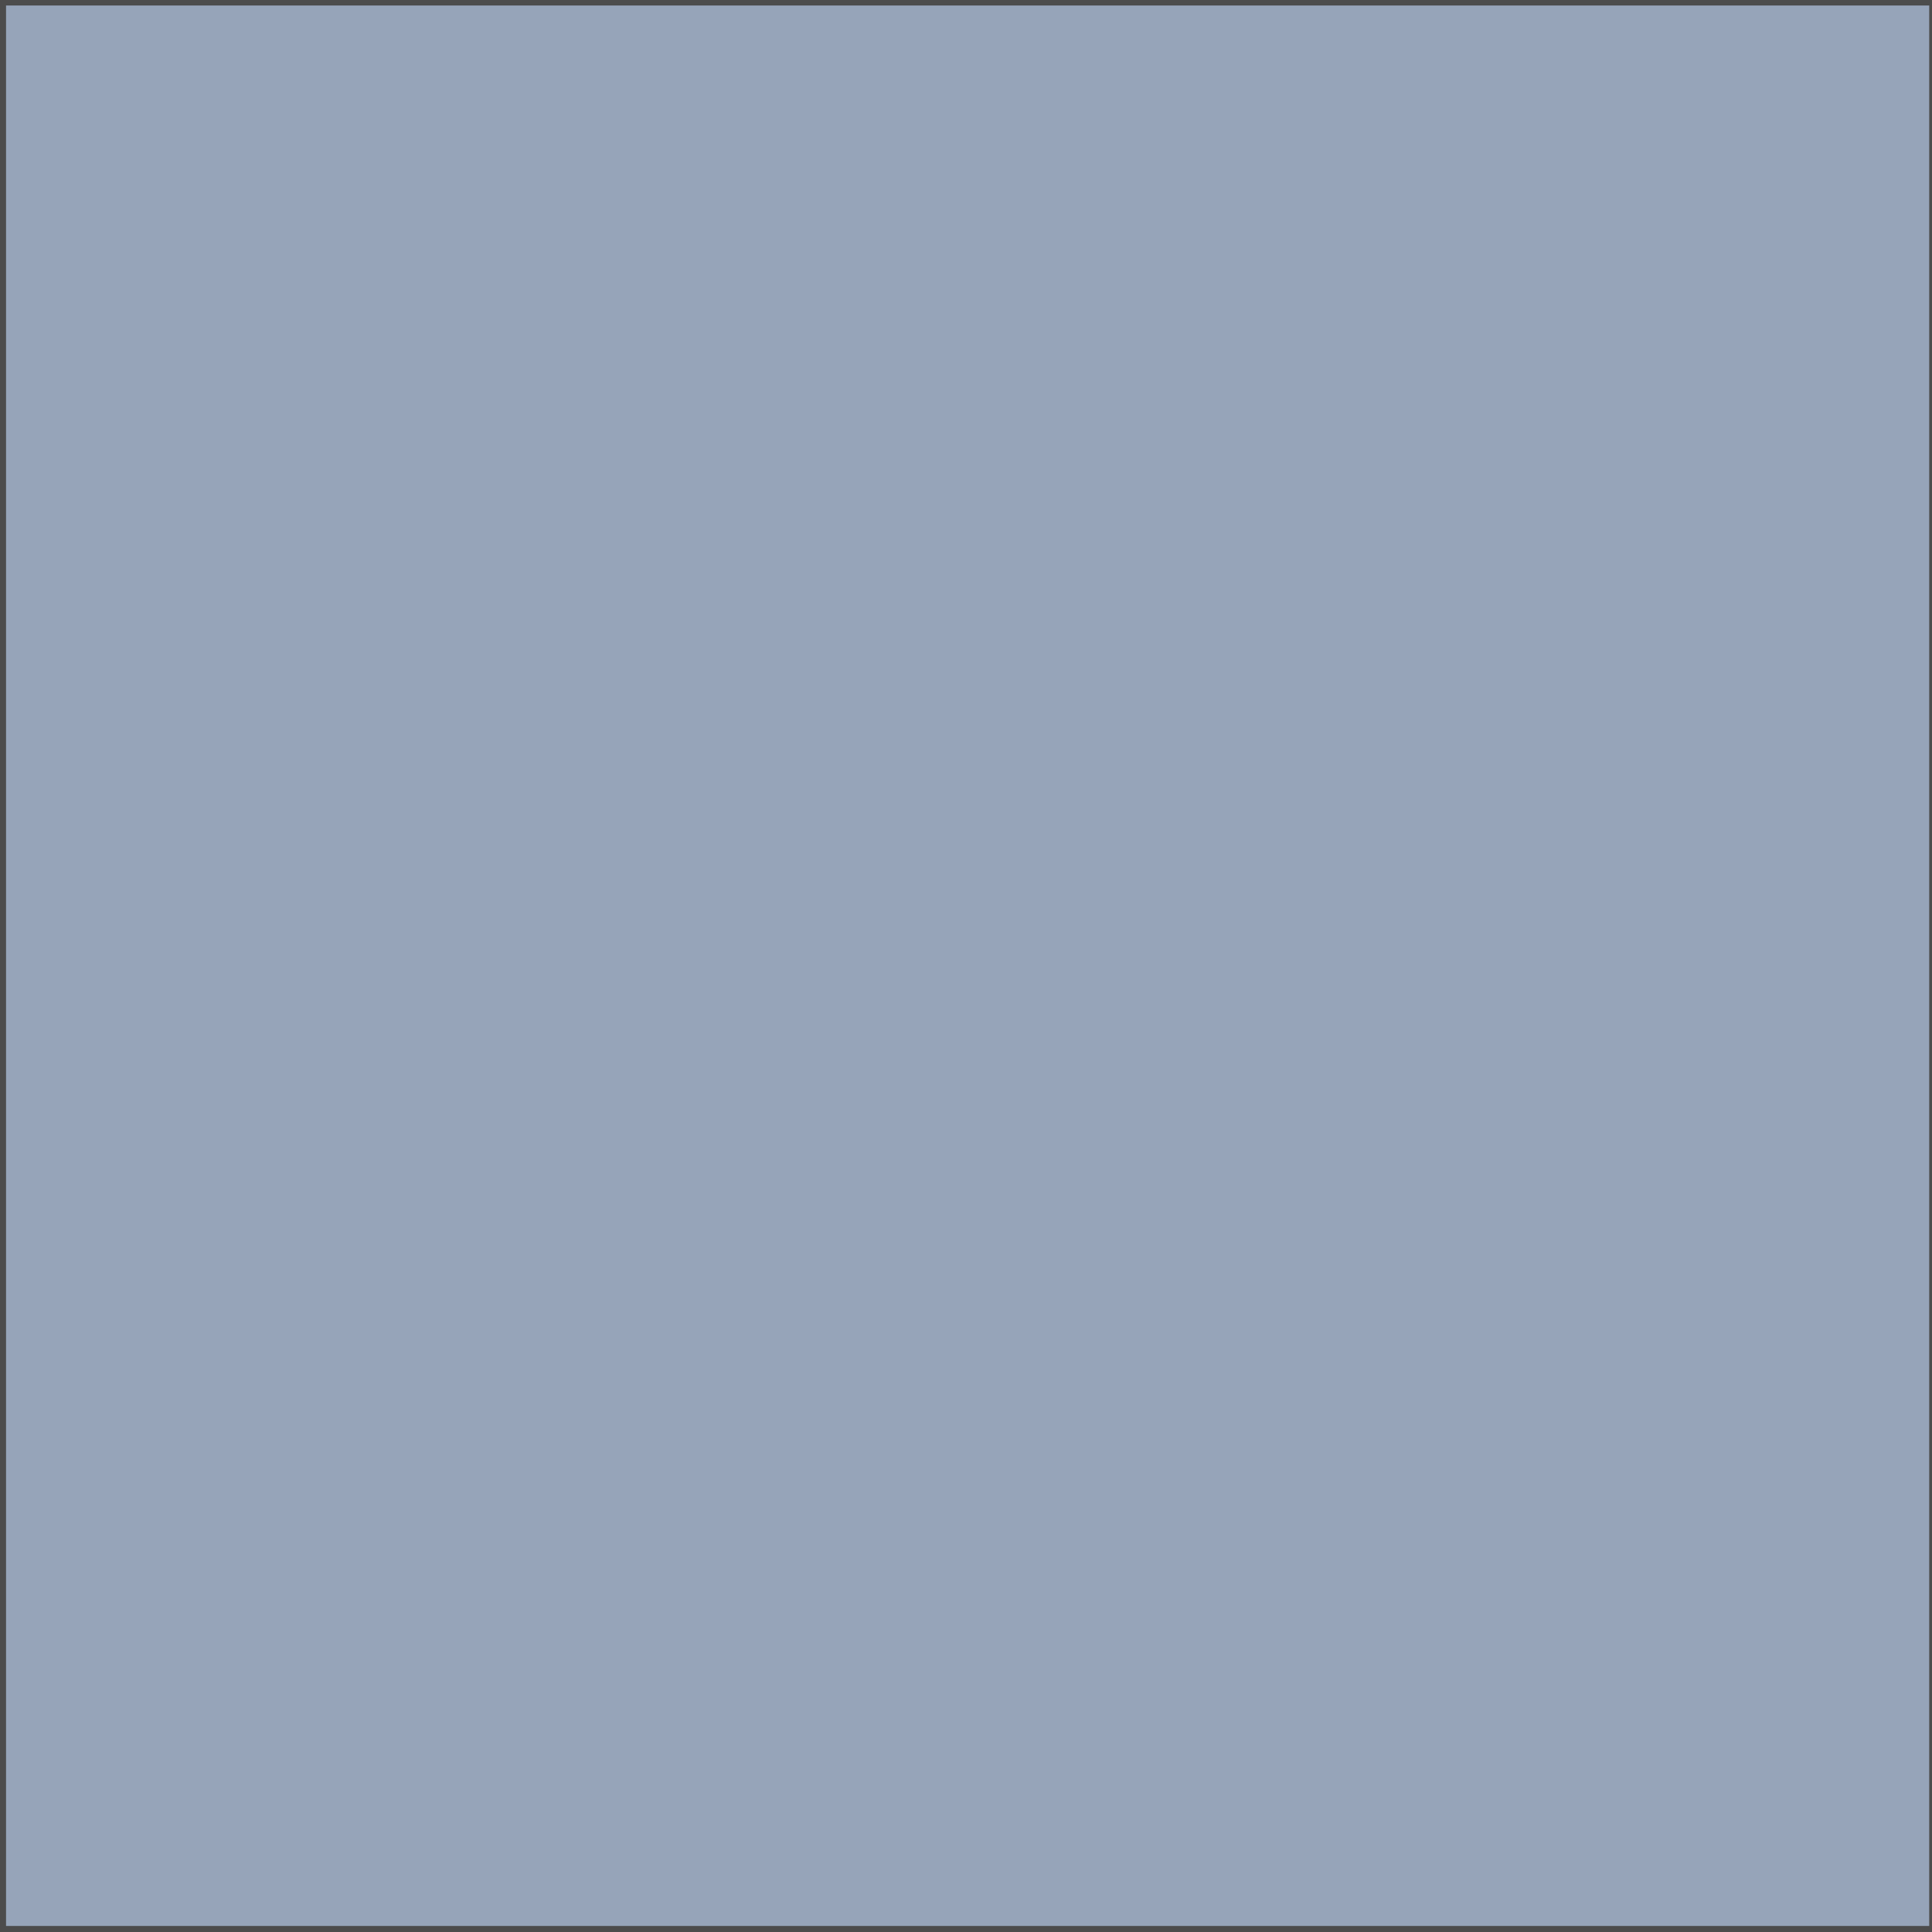
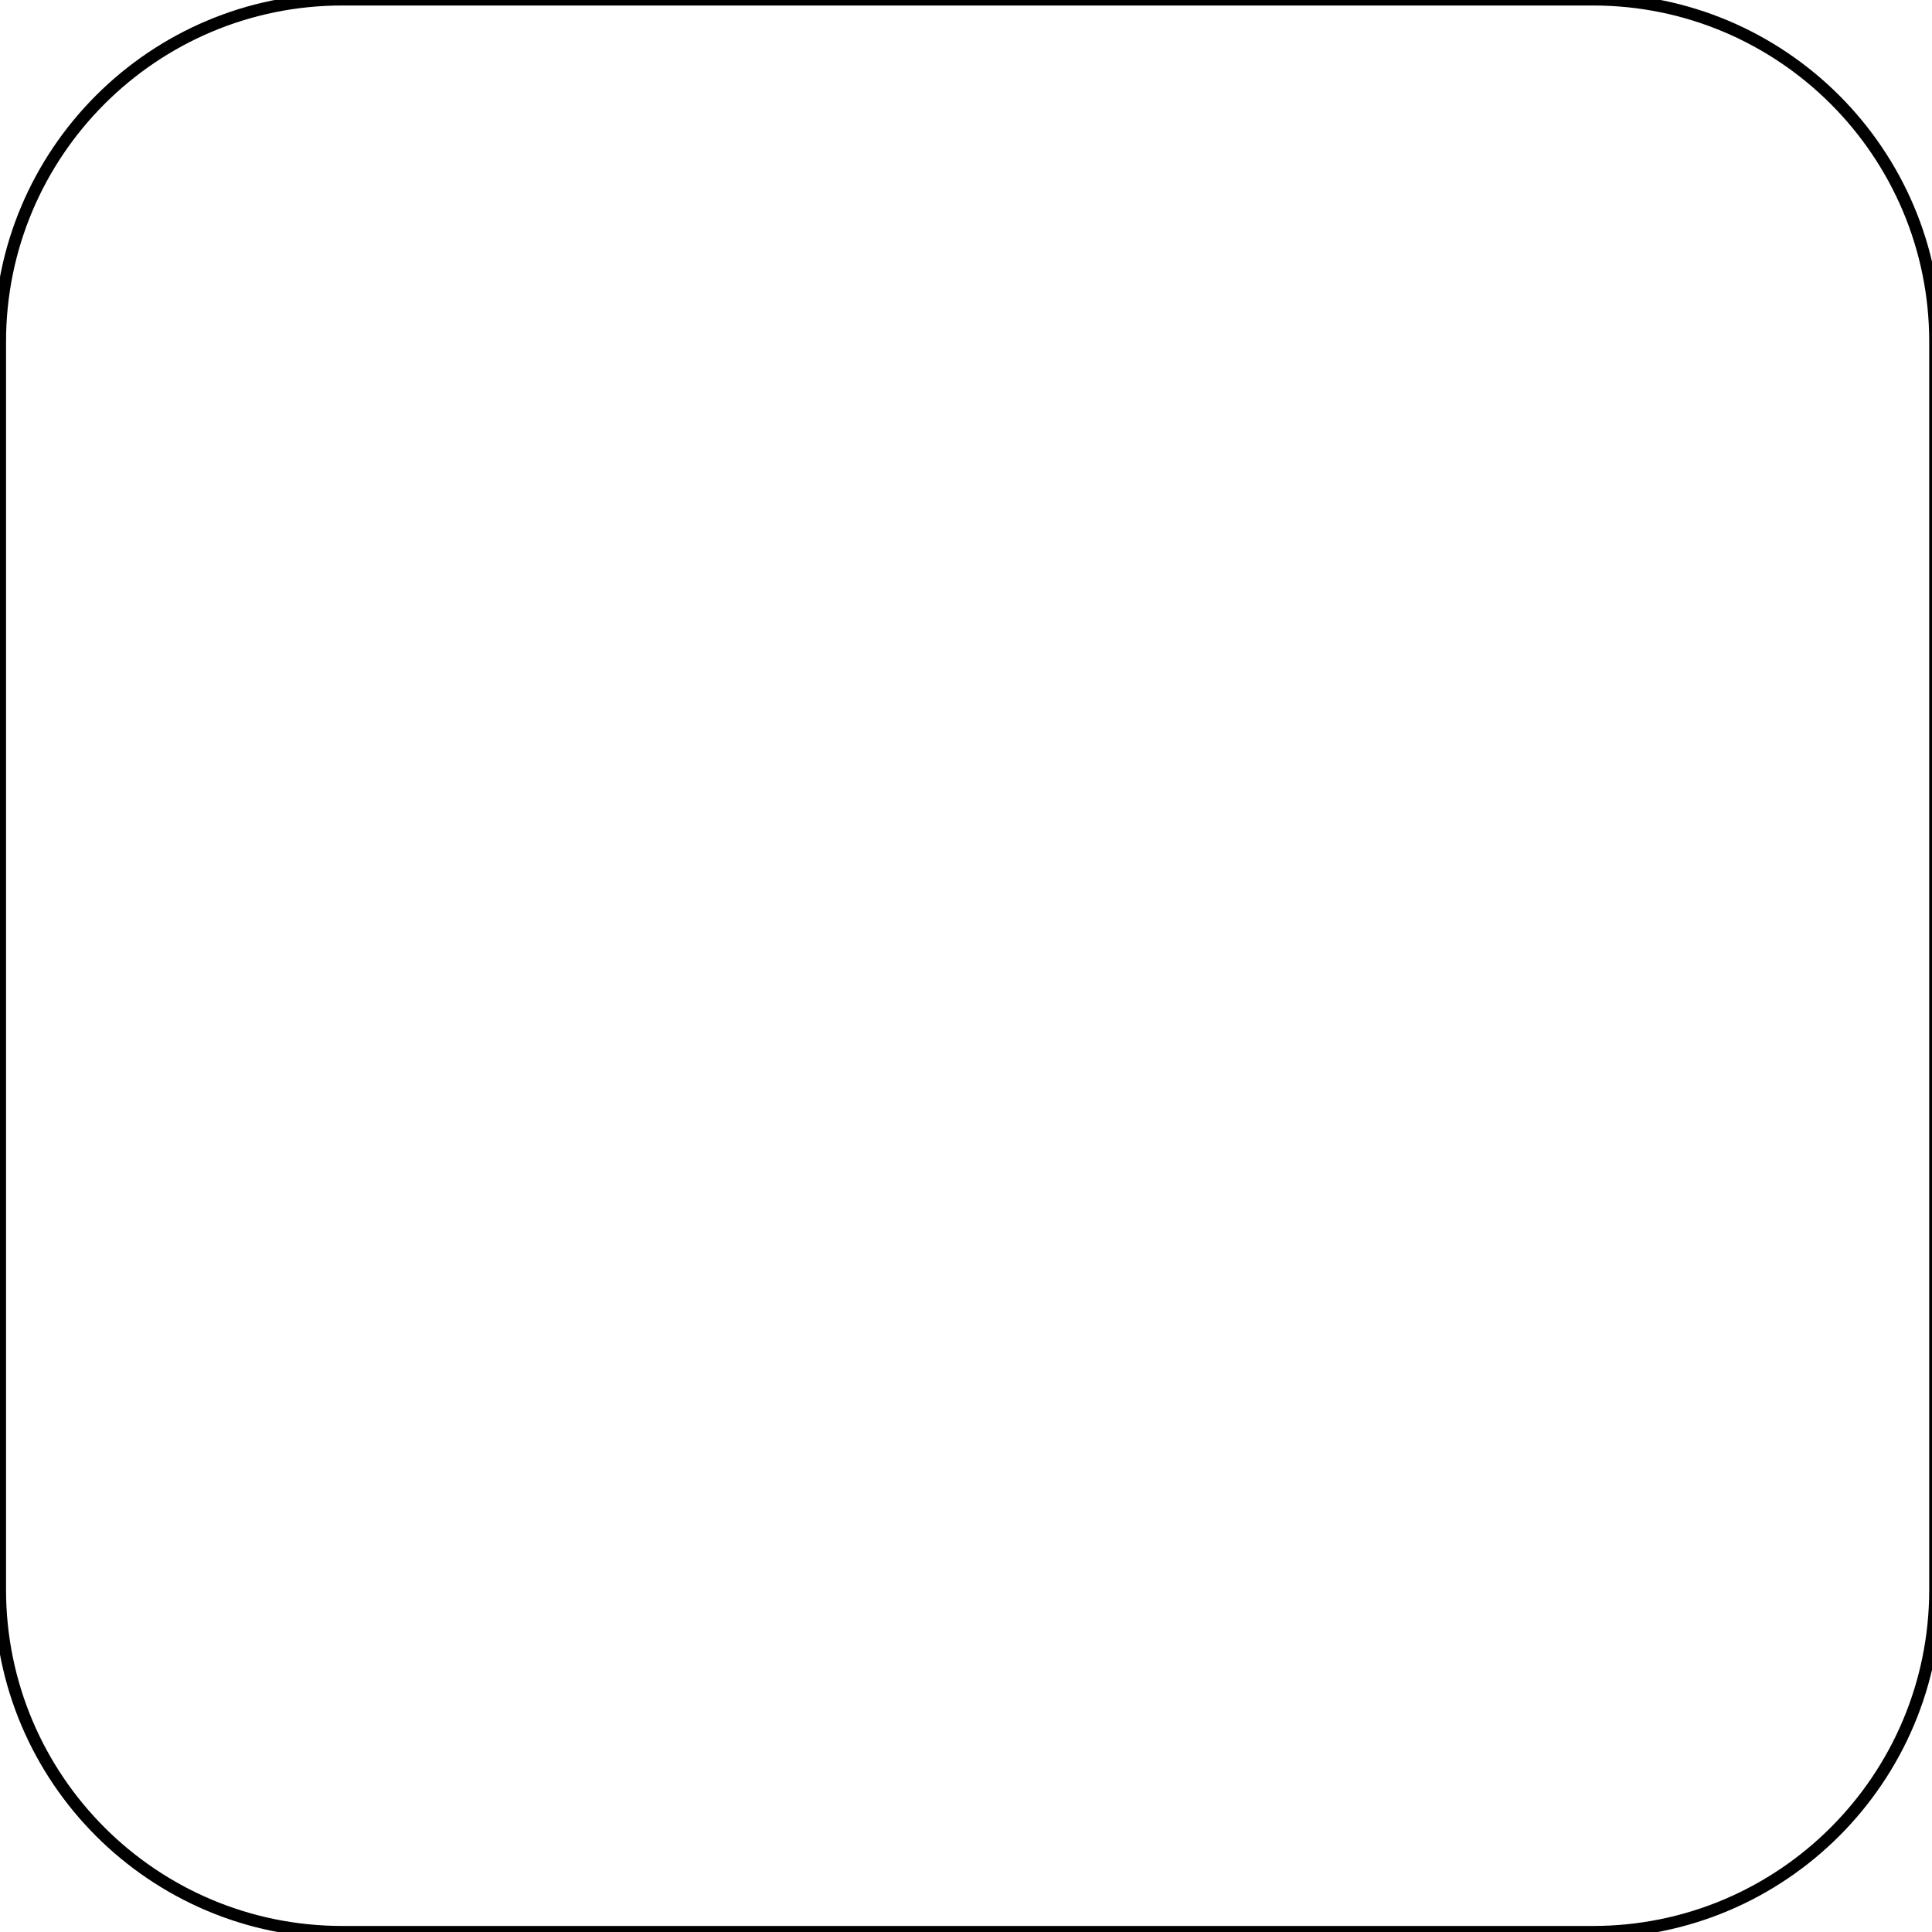
- <svg xmlns="http://www.w3.org/2000/svg" width="32" height="32" id="svg2" version="1.1">
-   <defs id="defs4" />
+ <svg xmlns="http://www.w3.org/2000/svg" xmlns:ns1="http://www.openswatchbook.org/uri/2009/osb" width="32" height="32" id="svg2" version="1.1">
+   <defs id="defs4">
+     <linearGradient id="linearGradient5867" ns1:paint="solid">
+       <stop style="stop-color:#c4000e;stop-opacity:1;" offset="0" id="stop5869" />
+     </linearGradient>
+   </defs>
  <g id="layer1" transform="translate(0,-1020.362)" style="display:none">
    <rect style="fill:none;stroke:#000000;stroke-width:0.2;stroke-linecap:butt;stroke-linejoin:miter;stroke-miterlimit:4;stroke-opacity:1;stroke-dasharray:none" id="rect2997" width="32.054" height="32.009" x="0" y="-0.009" transform="translate(0,1020.362)" />
  </g>
-   <g style="display:inline" transform="translate(0,-1020.362)" id="g3018">
-     <rect transform="translate(0,1020.362)" y="-0.009" x="0" height="32.009" width="32.054" id="rect3020" style="fill:#002255;stroke:#000000;stroke-width:0.2;stroke-linecap:butt;stroke-linejoin:miter;stroke-miterlimit:4;stroke-opacity:1;stroke-dasharray:none;fill-opacity:0.588;opacity:0.7" />
+   <g style="display:none" transform="translate(0,-1020.362)" id="g3018">
+     <rect transform="translate(0,1020.362)" y="-0.009" x="0" height="32.009" width="32.054" id="rect3020" style="opacity:0.7;fill:#002255;fill-opacity:0.588;stroke:#000000;stroke-width:0.2;stroke-linecap:butt;stroke-linejoin:miter;stroke-miterlimit:4;stroke-opacity:1;stroke-dasharray:none" />
+   </g>
+   <g id="g4395" transform="translate(0,-1020.362)" style="display:none">
+     <rect style="opacity:0.7;fill:#c4000e;fill-opacity:0.588;stroke:#000000;stroke-width:0.2;stroke-linecap:butt;stroke-linejoin:miter;stroke-miterlimit:4;stroke-opacity:1;stroke-dasharray:none" id="rect4397" width="32.054" height="32.009" x="0" y="-0.009" transform="translate(0,1020.362)" />
+   </g>
+   <g style="display:inline" transform="translate(0,-1020.362)" id="g5916">
+     <rect transform="translate(0,1020.362)" y="-0.009" x="0" height="32.009" width="32.054" id="rect5918" style="fill:none;stroke:#000000;stroke-width:0.2;stroke-linecap:butt;stroke-linejoin:miter;stroke-miterlimit:4;stroke-opacity:1;stroke-dasharray:none" ry="5.67" />
  </g>
</svg>
